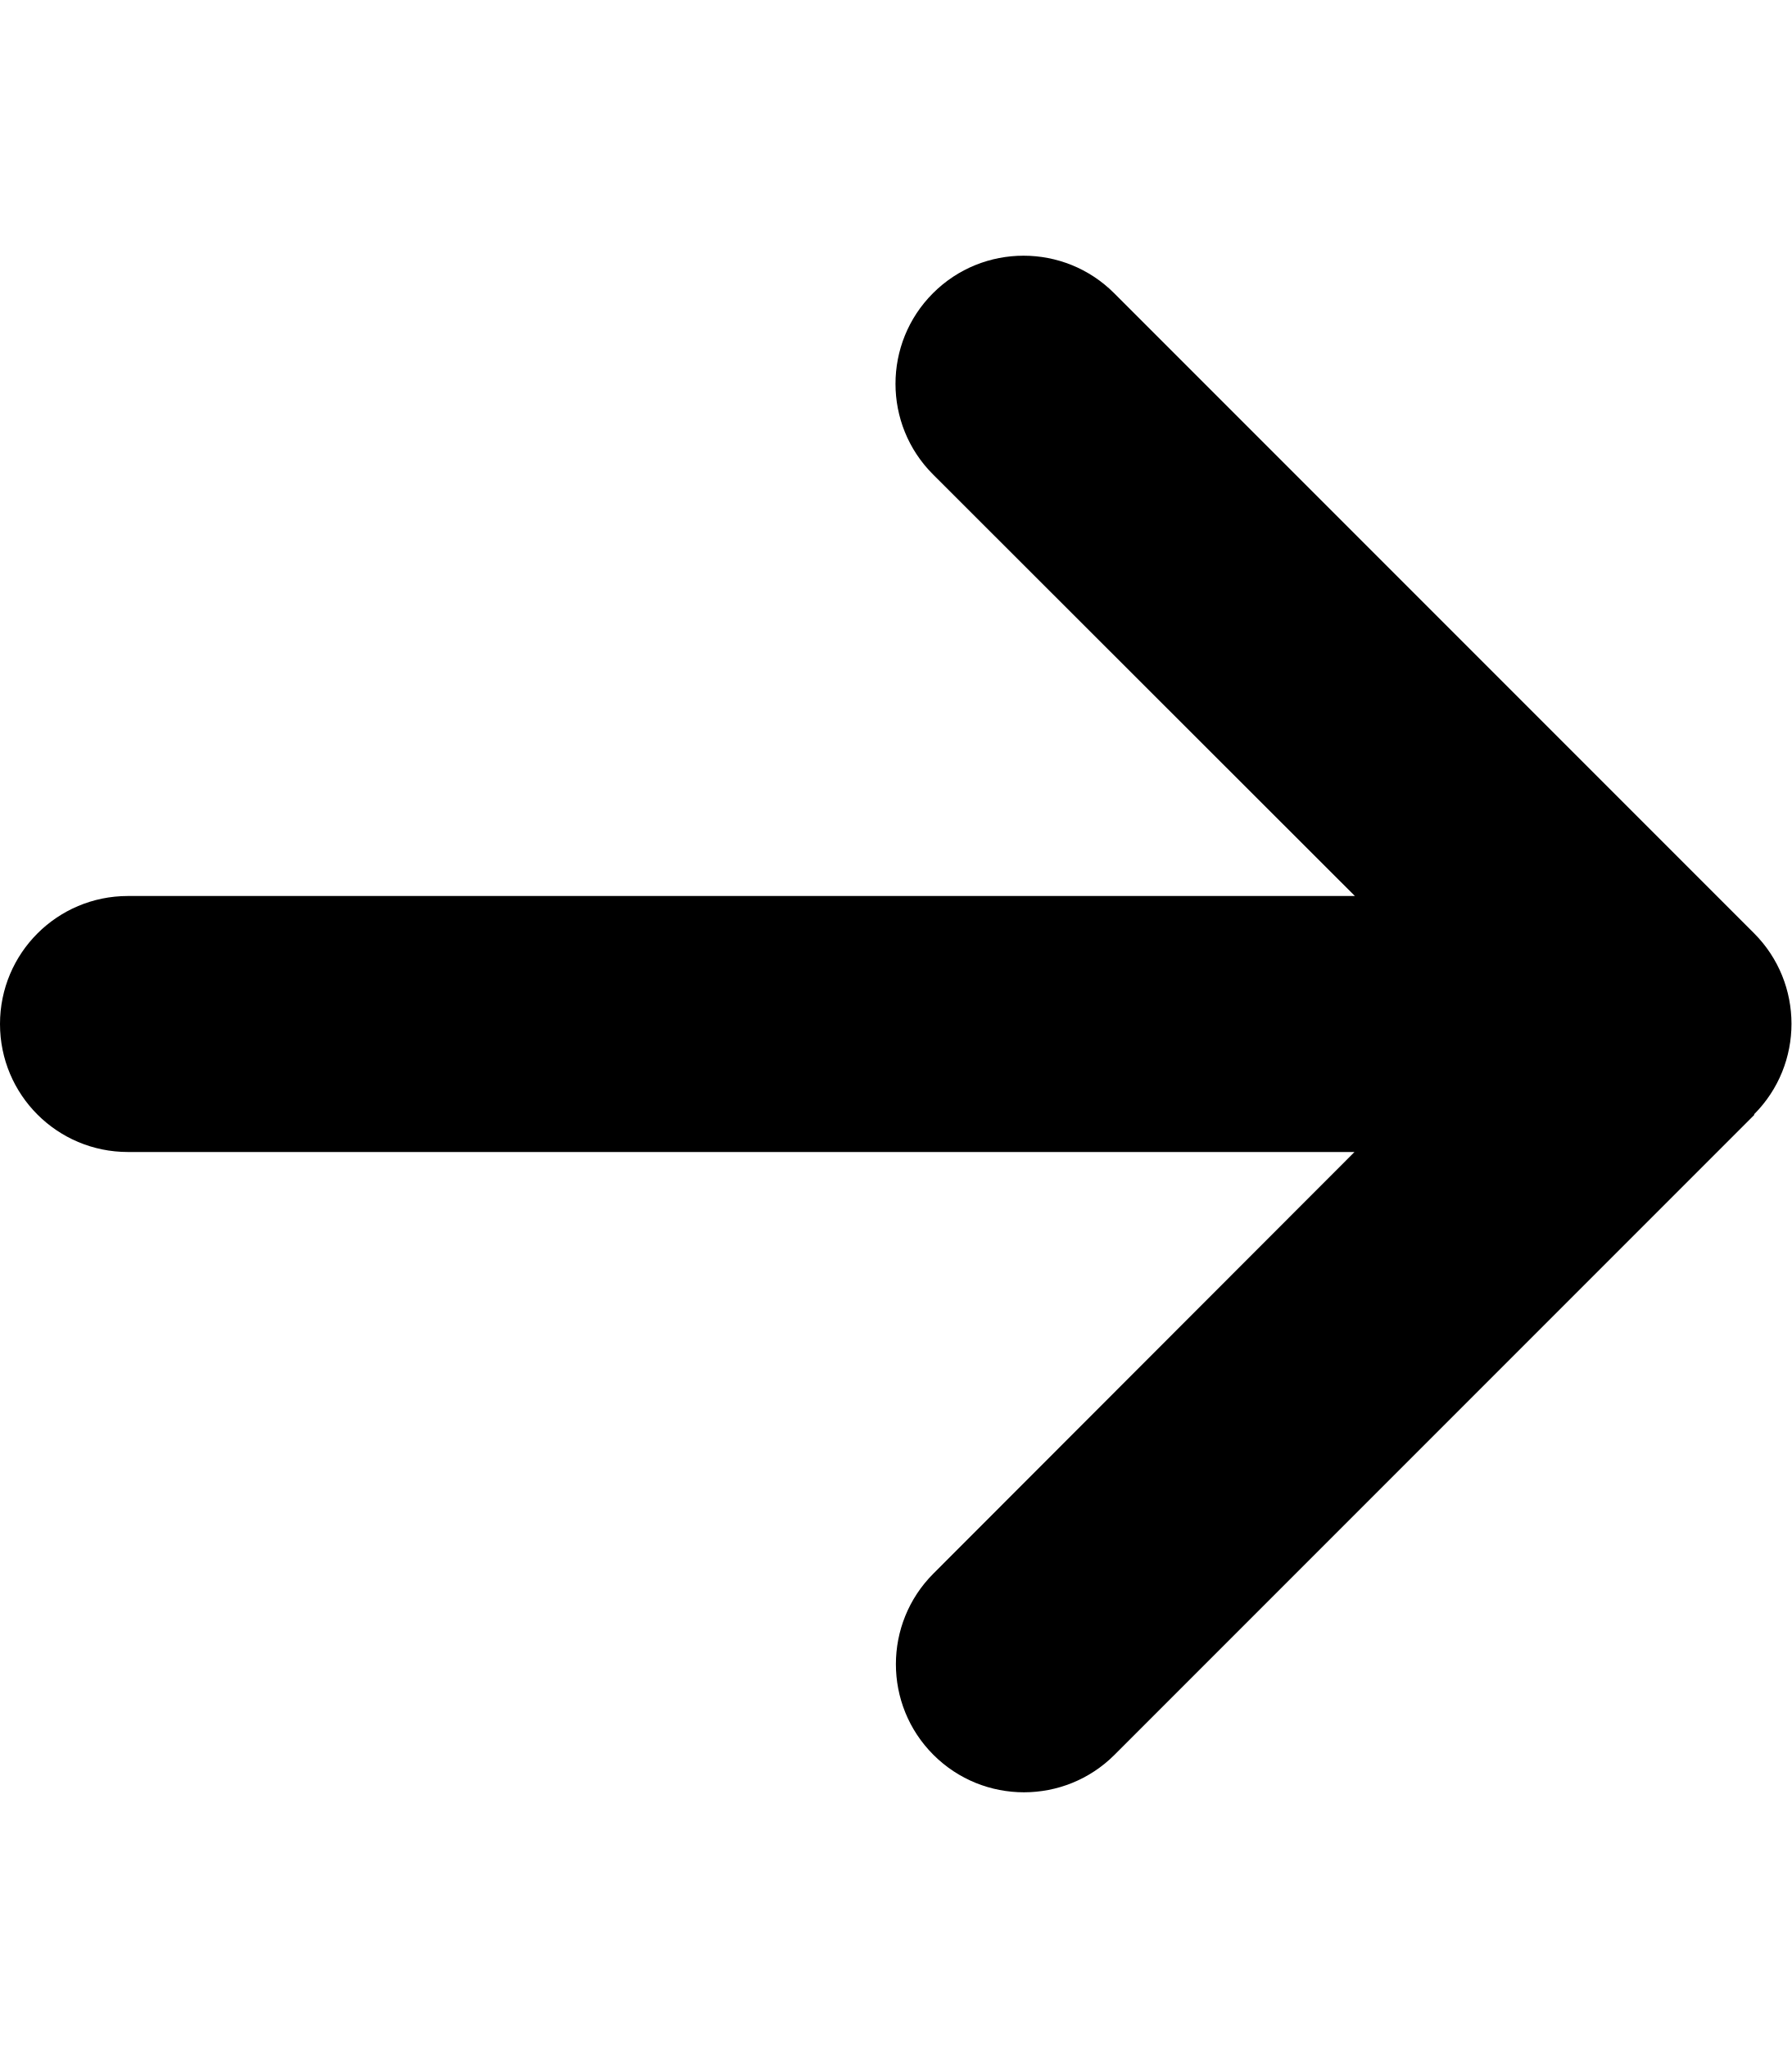
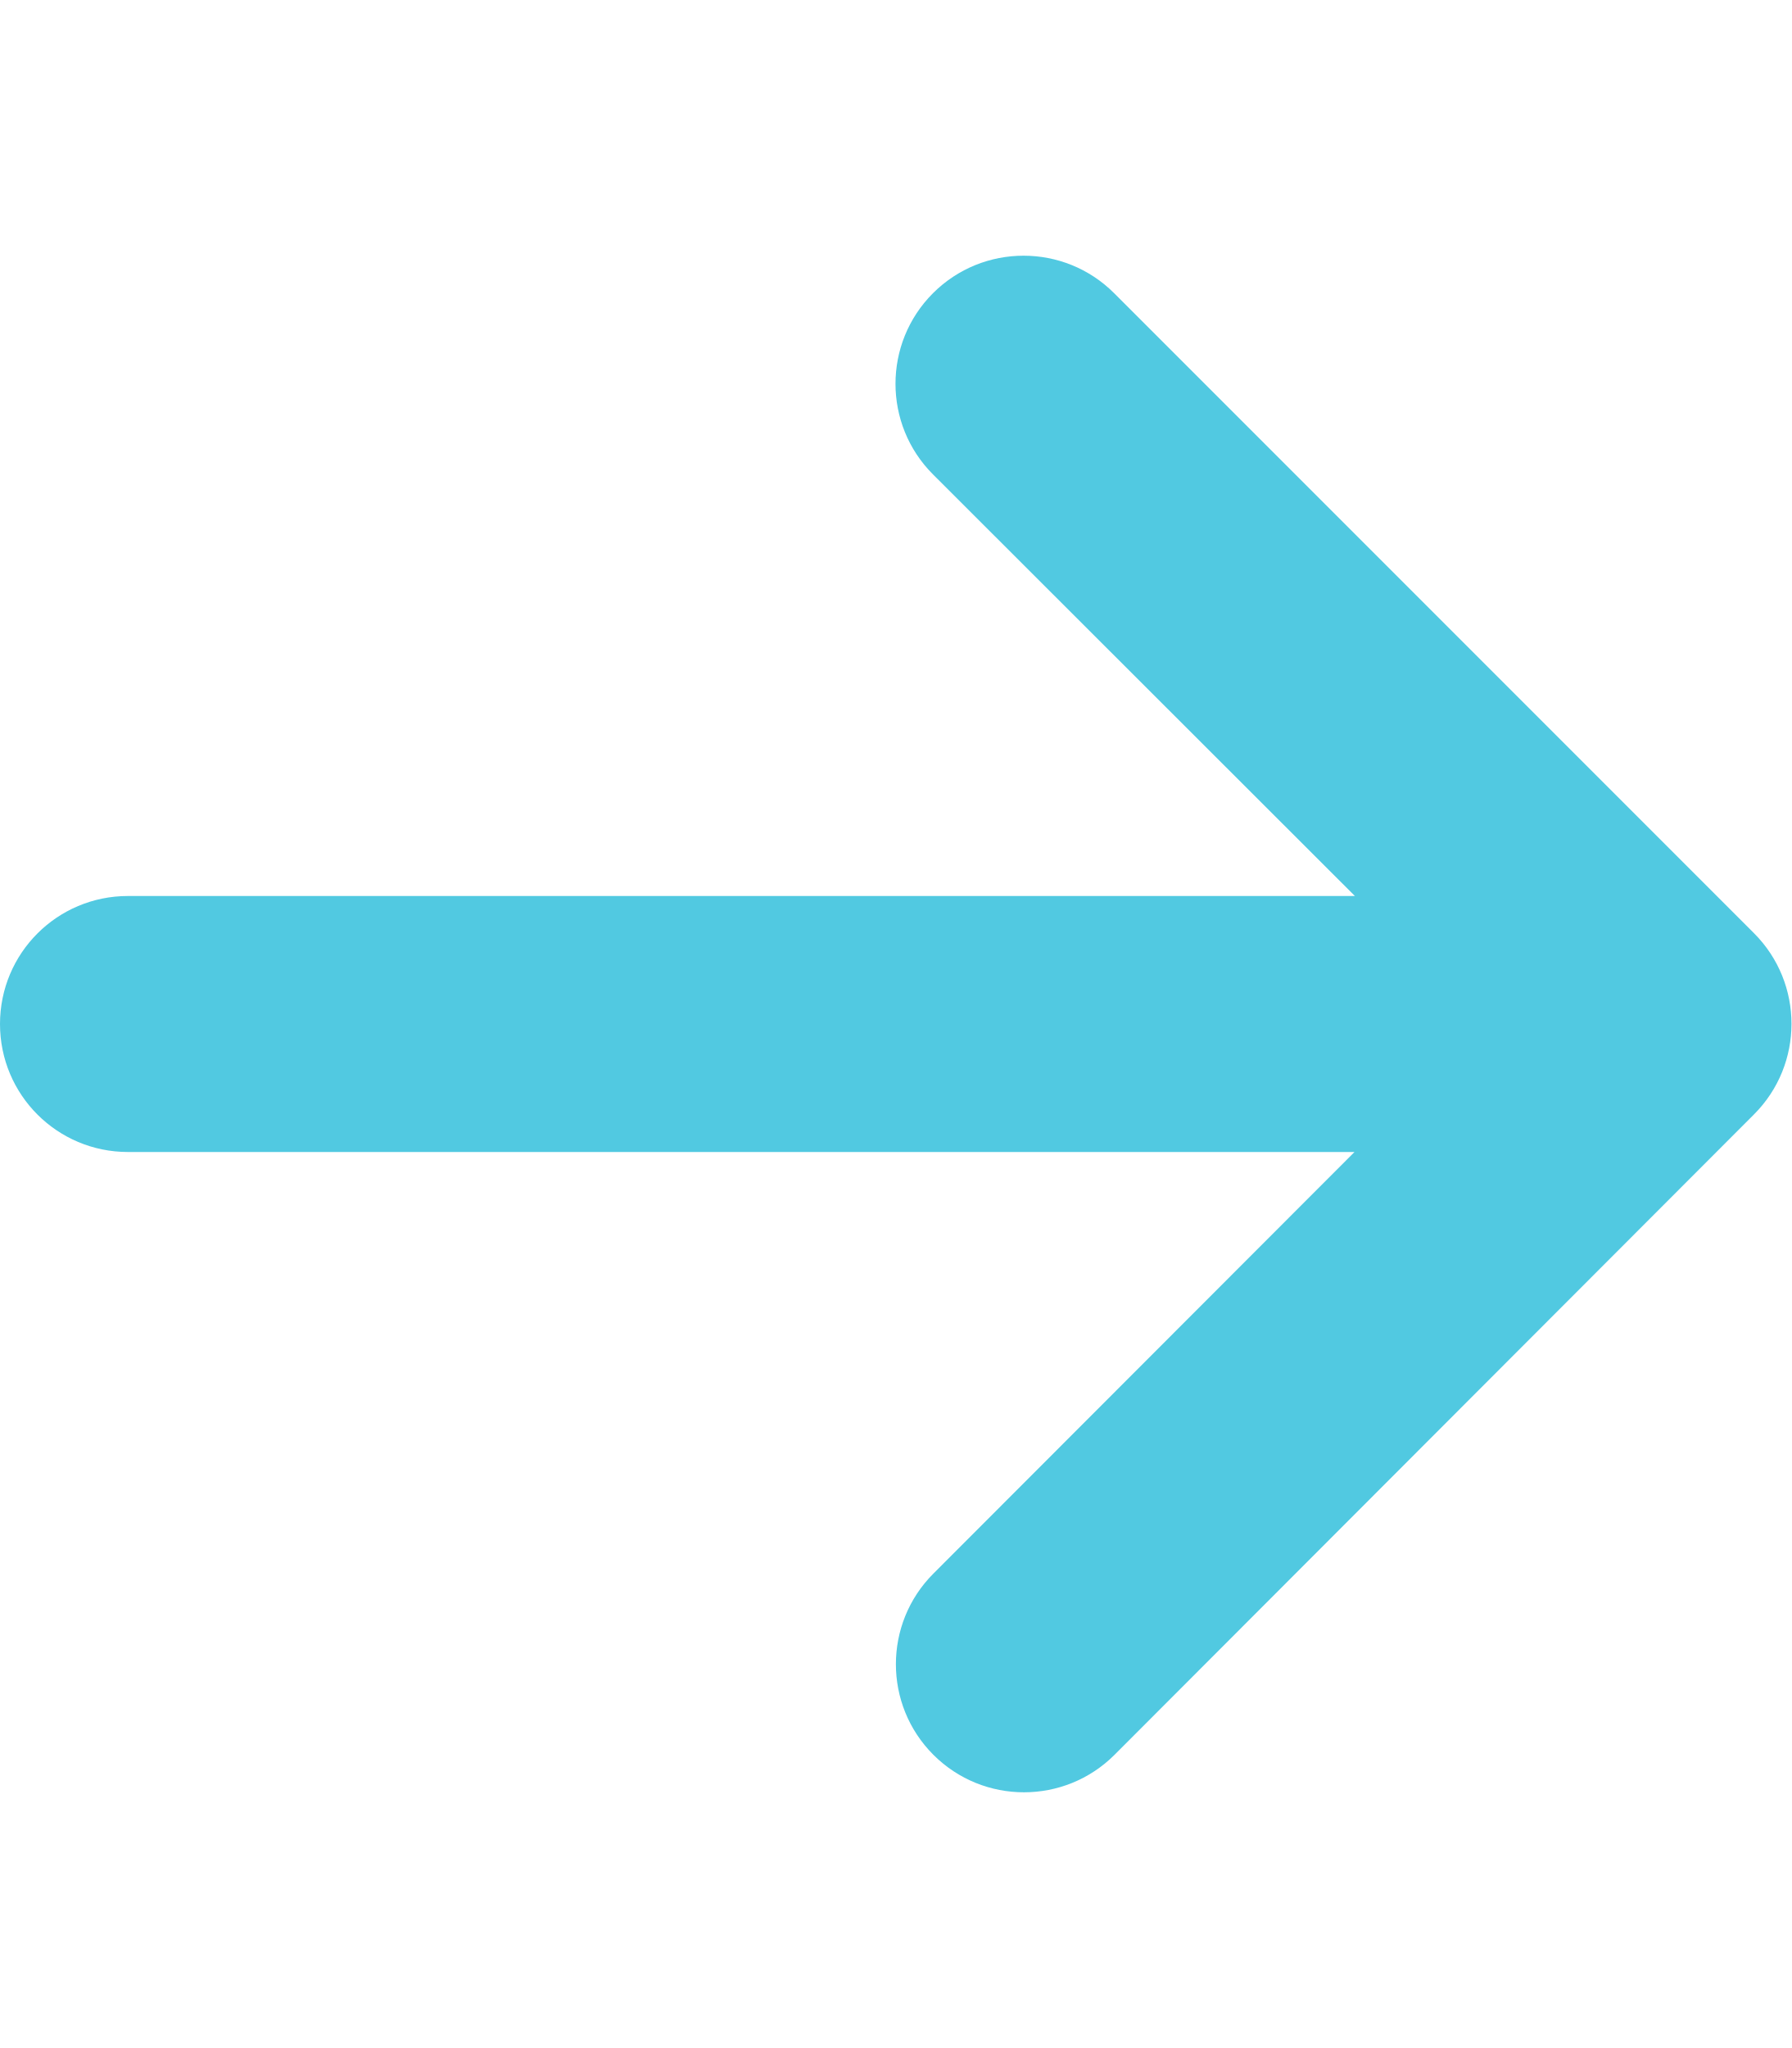
- <svg xmlns="http://www.w3.org/2000/svg" viewBox="0 0 448 512">
-   <path d="M438.6 278.6c12.5-12.5 12.5-32.8 0-45.3l-160-160c-12.5-12.5-32.8-12.5-45.3 0s-12.5 32.8 0 45.3L338.8 224 32 224c-17.7 0-32 14.3-32 32s14.3 32 32 32l306.7 0L233.4 393.4c-12.5 12.5-12.5 32.8 0 45.3s32.8 12.5 45.3 0l160-160z" />
+ <svg xmlns="http://www.w3.org/2000/svg" version="1.1" id="Layer_1" x="0px" y="0px" viewBox="0 0 448 512" style="enable-background:new 0 0 448 512;" xml:space="preserve">
+   <style type="text/css">
+ 	.st0{fill:#51C9E1;}
+ </style>
+   <path class="st0" d="M438.6,278.6c12.5-12.5,12.5-32.8,0-45.3l-160-160c-12.5-12.5-32.8-12.5-45.3,0s-12.5,32.8,0,45.3L338.8,224H32  c-17.7,0-32,14.3-32,32s14.3,32,32,32h306.7L233.4,393.4c-12.5,12.5-12.5,32.8,0,45.3s32.8,12.5,45.3,0L438.6,278.6L438.6,278.6z" />
</svg>
